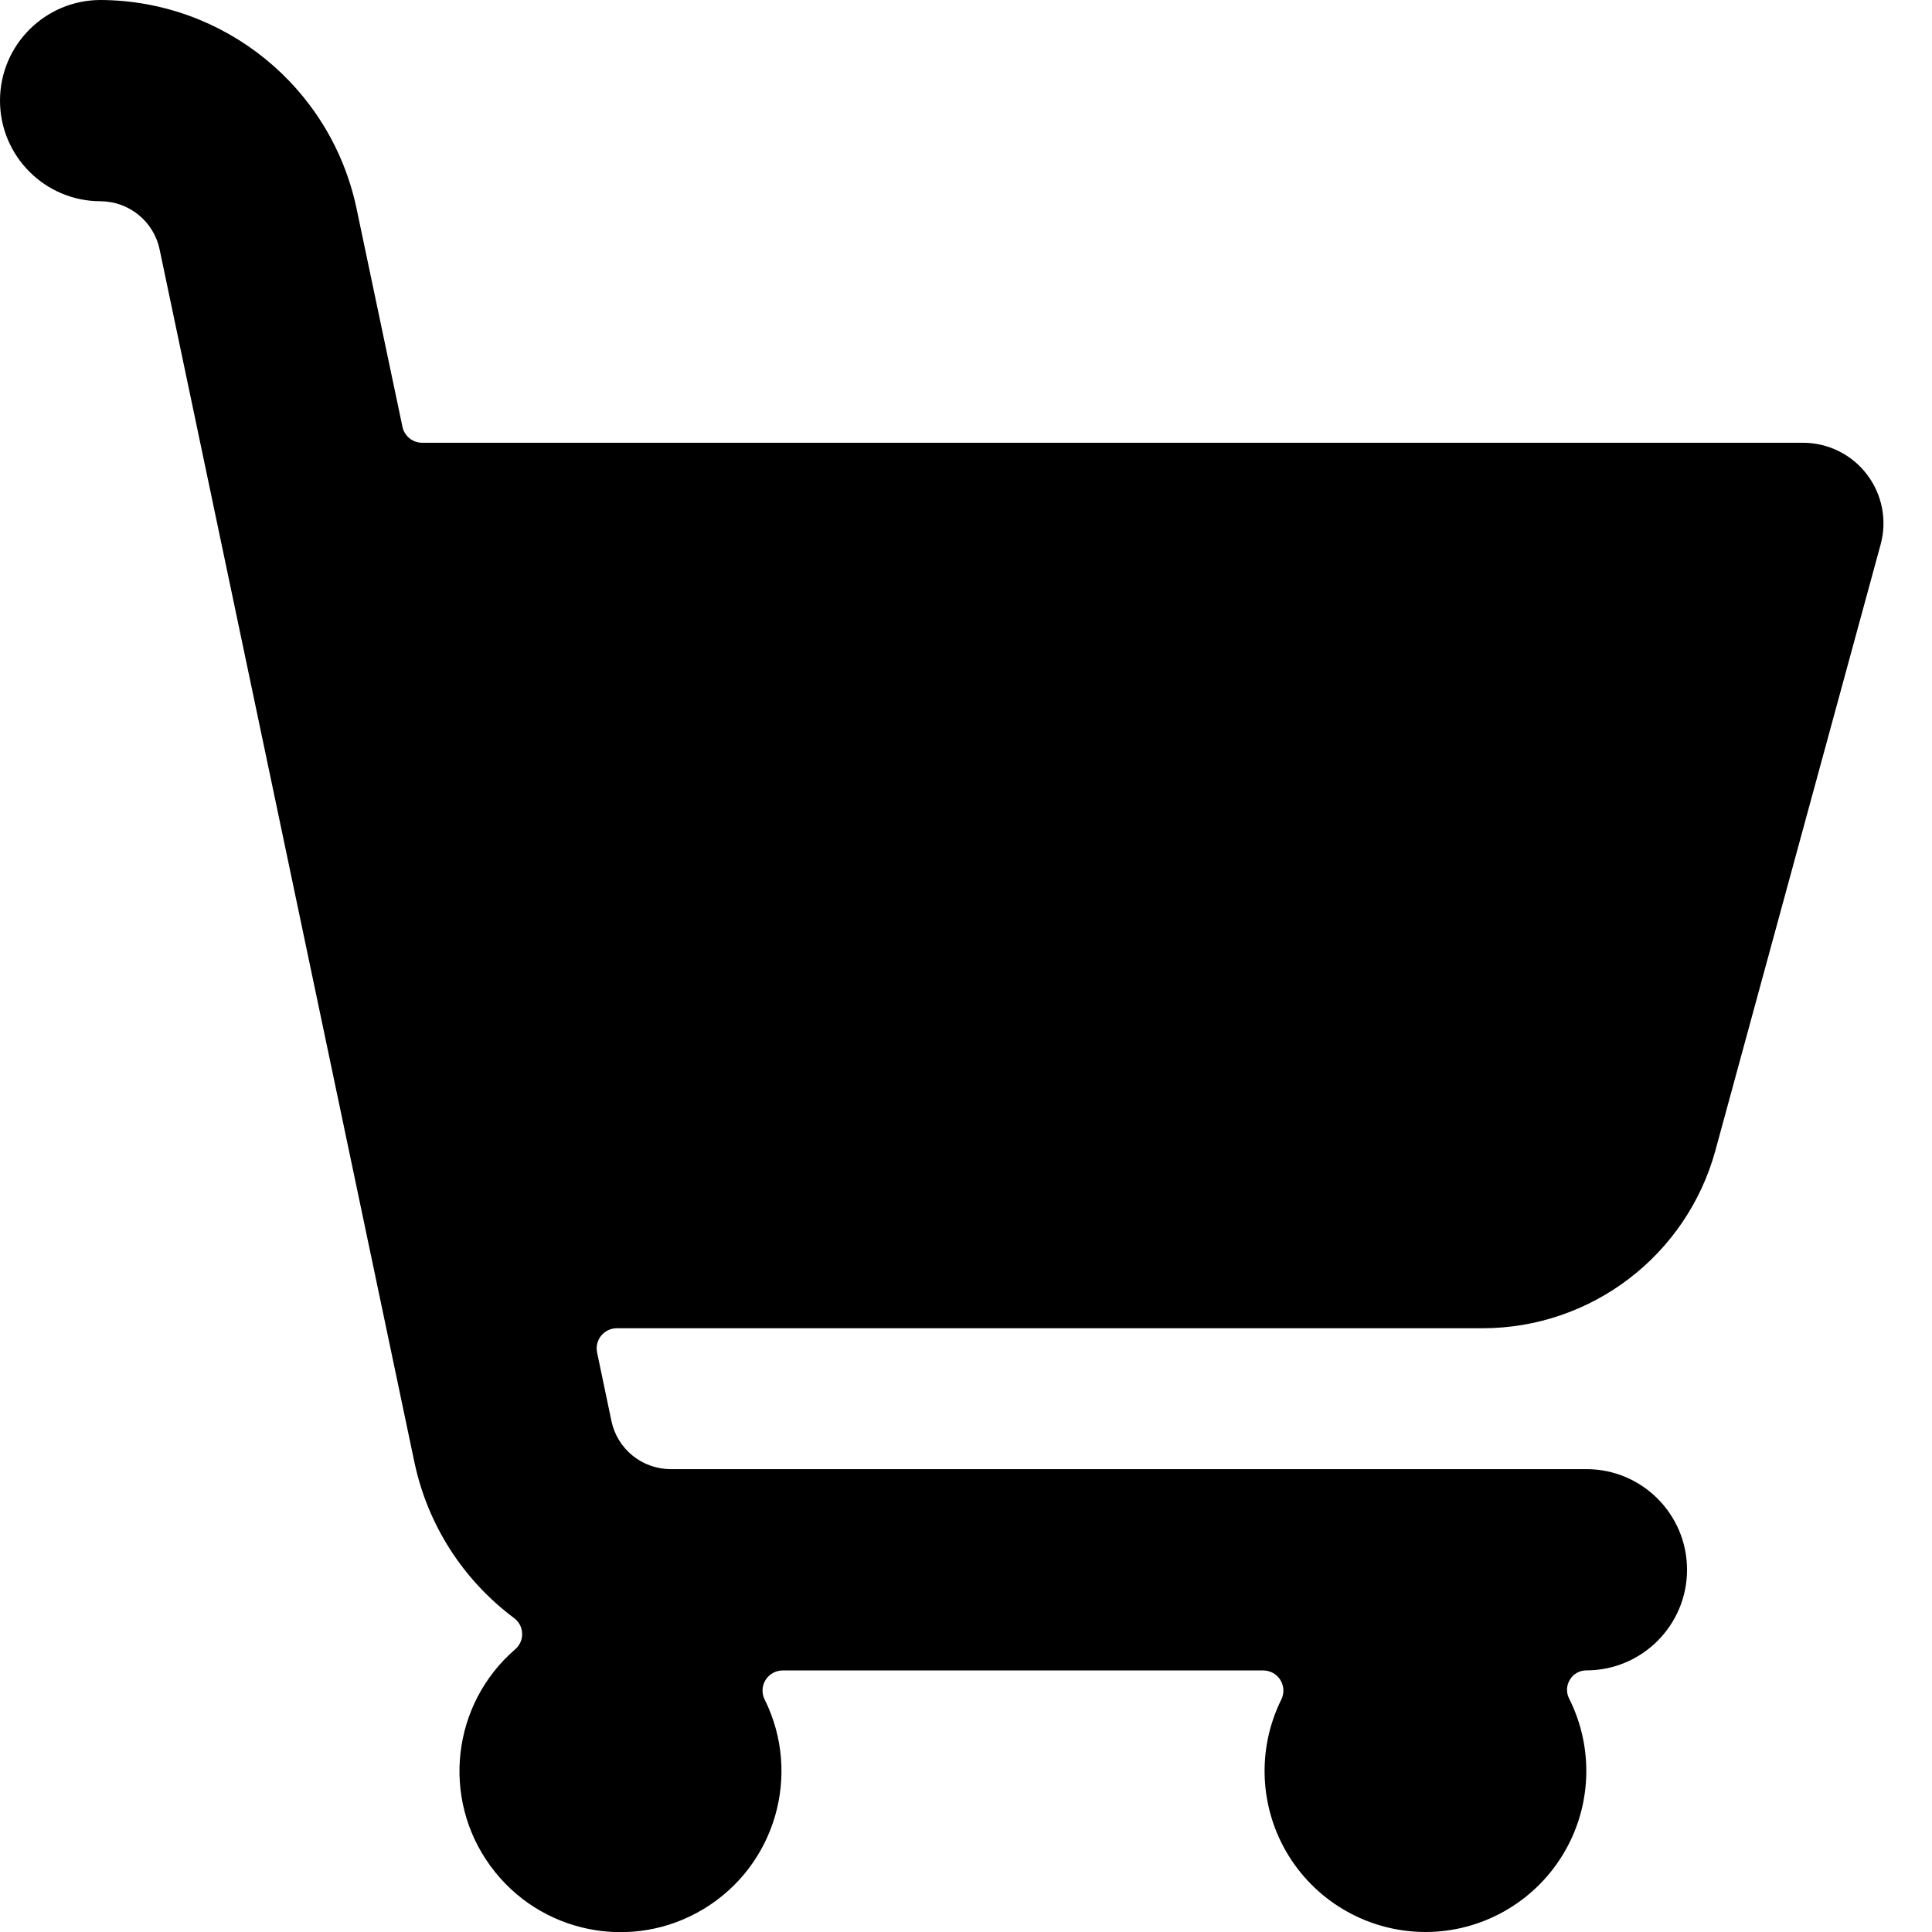
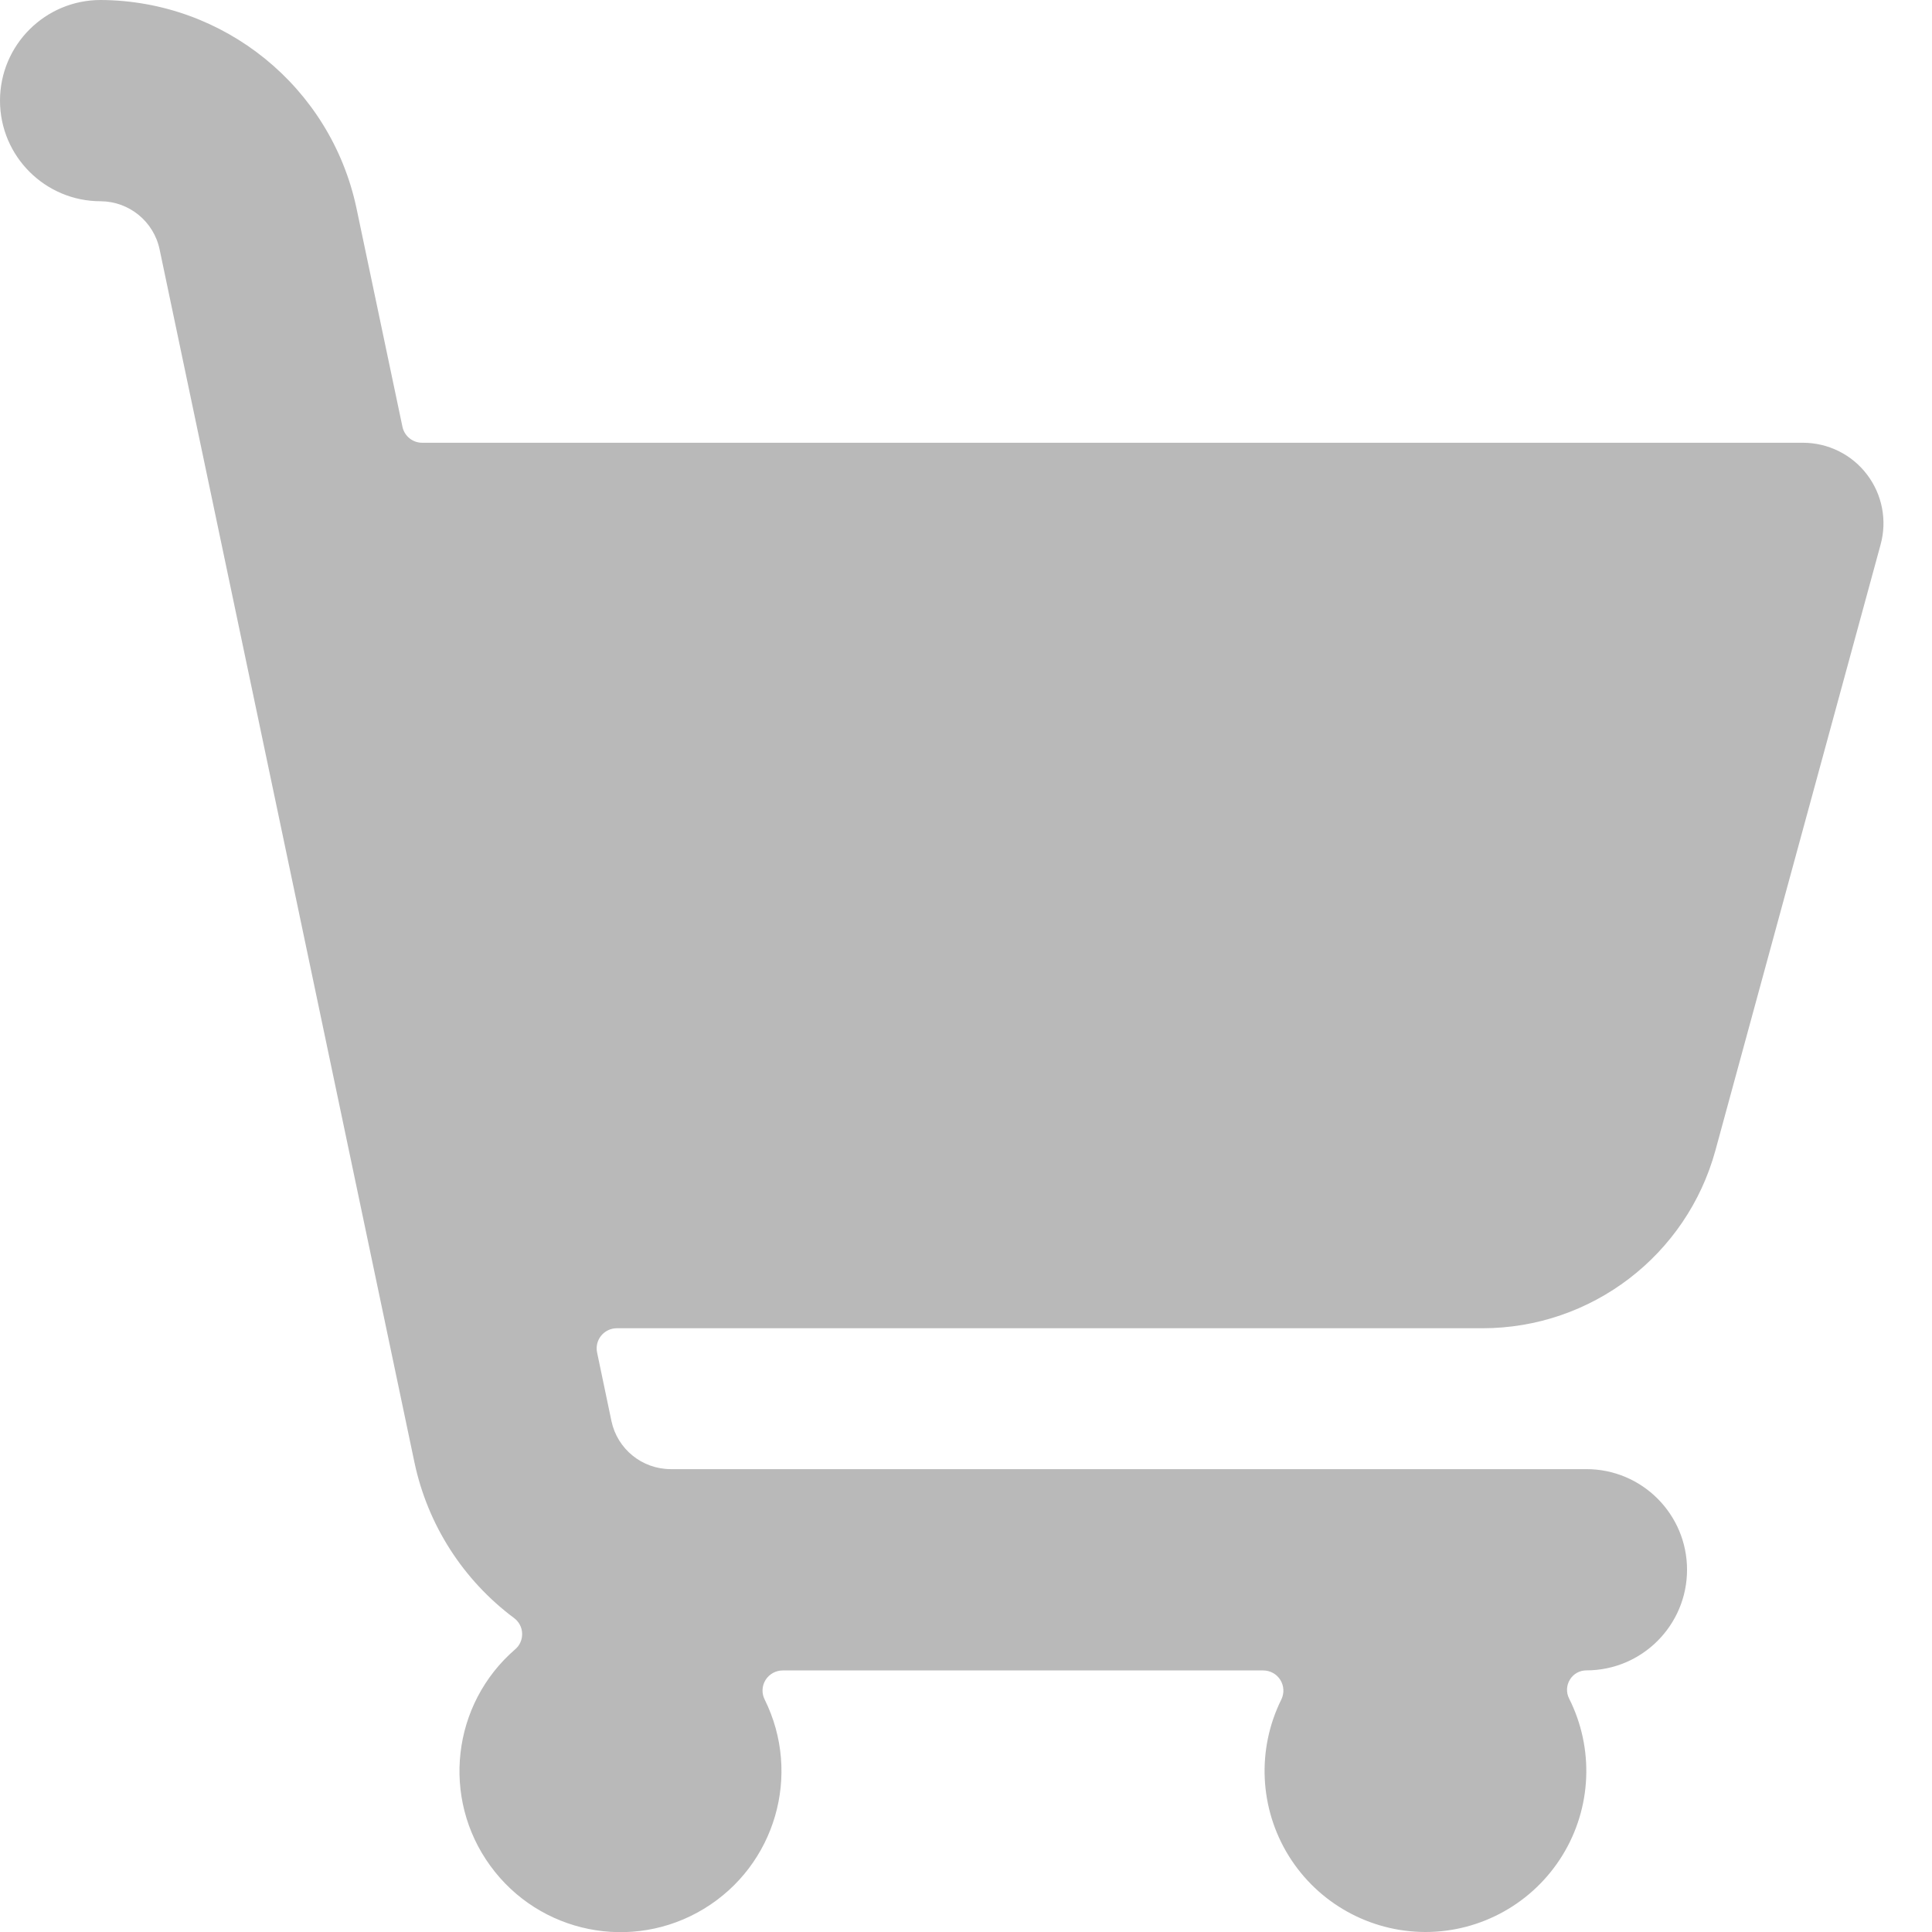
<svg xmlns="http://www.w3.org/2000/svg" width="24px" height="24px" viewBox="0 0 24 24" version="1.1">
  <g id="Page-1" stroke="none" stroke-width="1" fill="none" fill-rule="evenodd">
-     <g id="shop" fill="#000000">
+     <g id="shop" fill="#B9B9B9">
      <path d="M23.362,6.763 C23.444,6.463 23.381,6.141 23.192,5.894 C23.004,5.646 22.71,5.501 22.399,5.5 L5.246,5.5 C5.126,5.501 5.023,5.417 4.999,5.3 L4.427,2.58 C4.106,1.08 2.784,0.007 1.25,0 C0.56,1.50462608e-16 5.55111512e-17,0.56 0,1.25 C-5.55111512e-17,1.94 0.56,2.5 1.25,2.5 C1.605,2.502 1.911,2.752 1.983,3.1 L5.149,18.169 C5.313,18.942 5.753,19.628 6.386,20.1 C6.447,20.145 6.484,20.216 6.486,20.291 C6.489,20.367 6.457,20.44 6.399,20.489 C5.613,21.169 5.479,22.338 6.091,23.178 C6.702,24.019 7.856,24.251 8.744,23.712 C9.633,23.173 9.961,22.043 9.499,21.112 C9.46,21.035 9.464,20.943 9.51,20.869 C9.556,20.796 9.636,20.751 9.723,20.751 L15.693,20.751 C15.779,20.751 15.86,20.796 15.905,20.869 C15.951,20.943 15.955,21.035 15.917,21.112 C15.61,21.732 15.645,22.466 16.009,23.054 C16.373,23.641 17.015,23.999 17.707,24 C18.401,24 19.045,23.639 19.409,23.048 C19.773,22.457 19.804,21.72 19.492,21.1 C19.454,21.025 19.458,20.936 19.502,20.865 C19.545,20.793 19.623,20.75 19.707,20.75 C20.397,20.75 20.957,20.19 20.957,19.5 C20.957,18.81 20.397,18.25 19.707,18.25 L8.33,18.25 C7.976,18.249 7.67,18.001 7.596,17.655 L7.417,16.8 C7.402,16.726 7.421,16.65 7.468,16.592 C7.516,16.534 7.587,16.5 7.662,16.5 L18.416,16.5 C19.769,16.5 20.954,15.594 21.31,14.289 L23.362,6.763 Z" id="Path" />
    </g>
  </g>
</svg>
